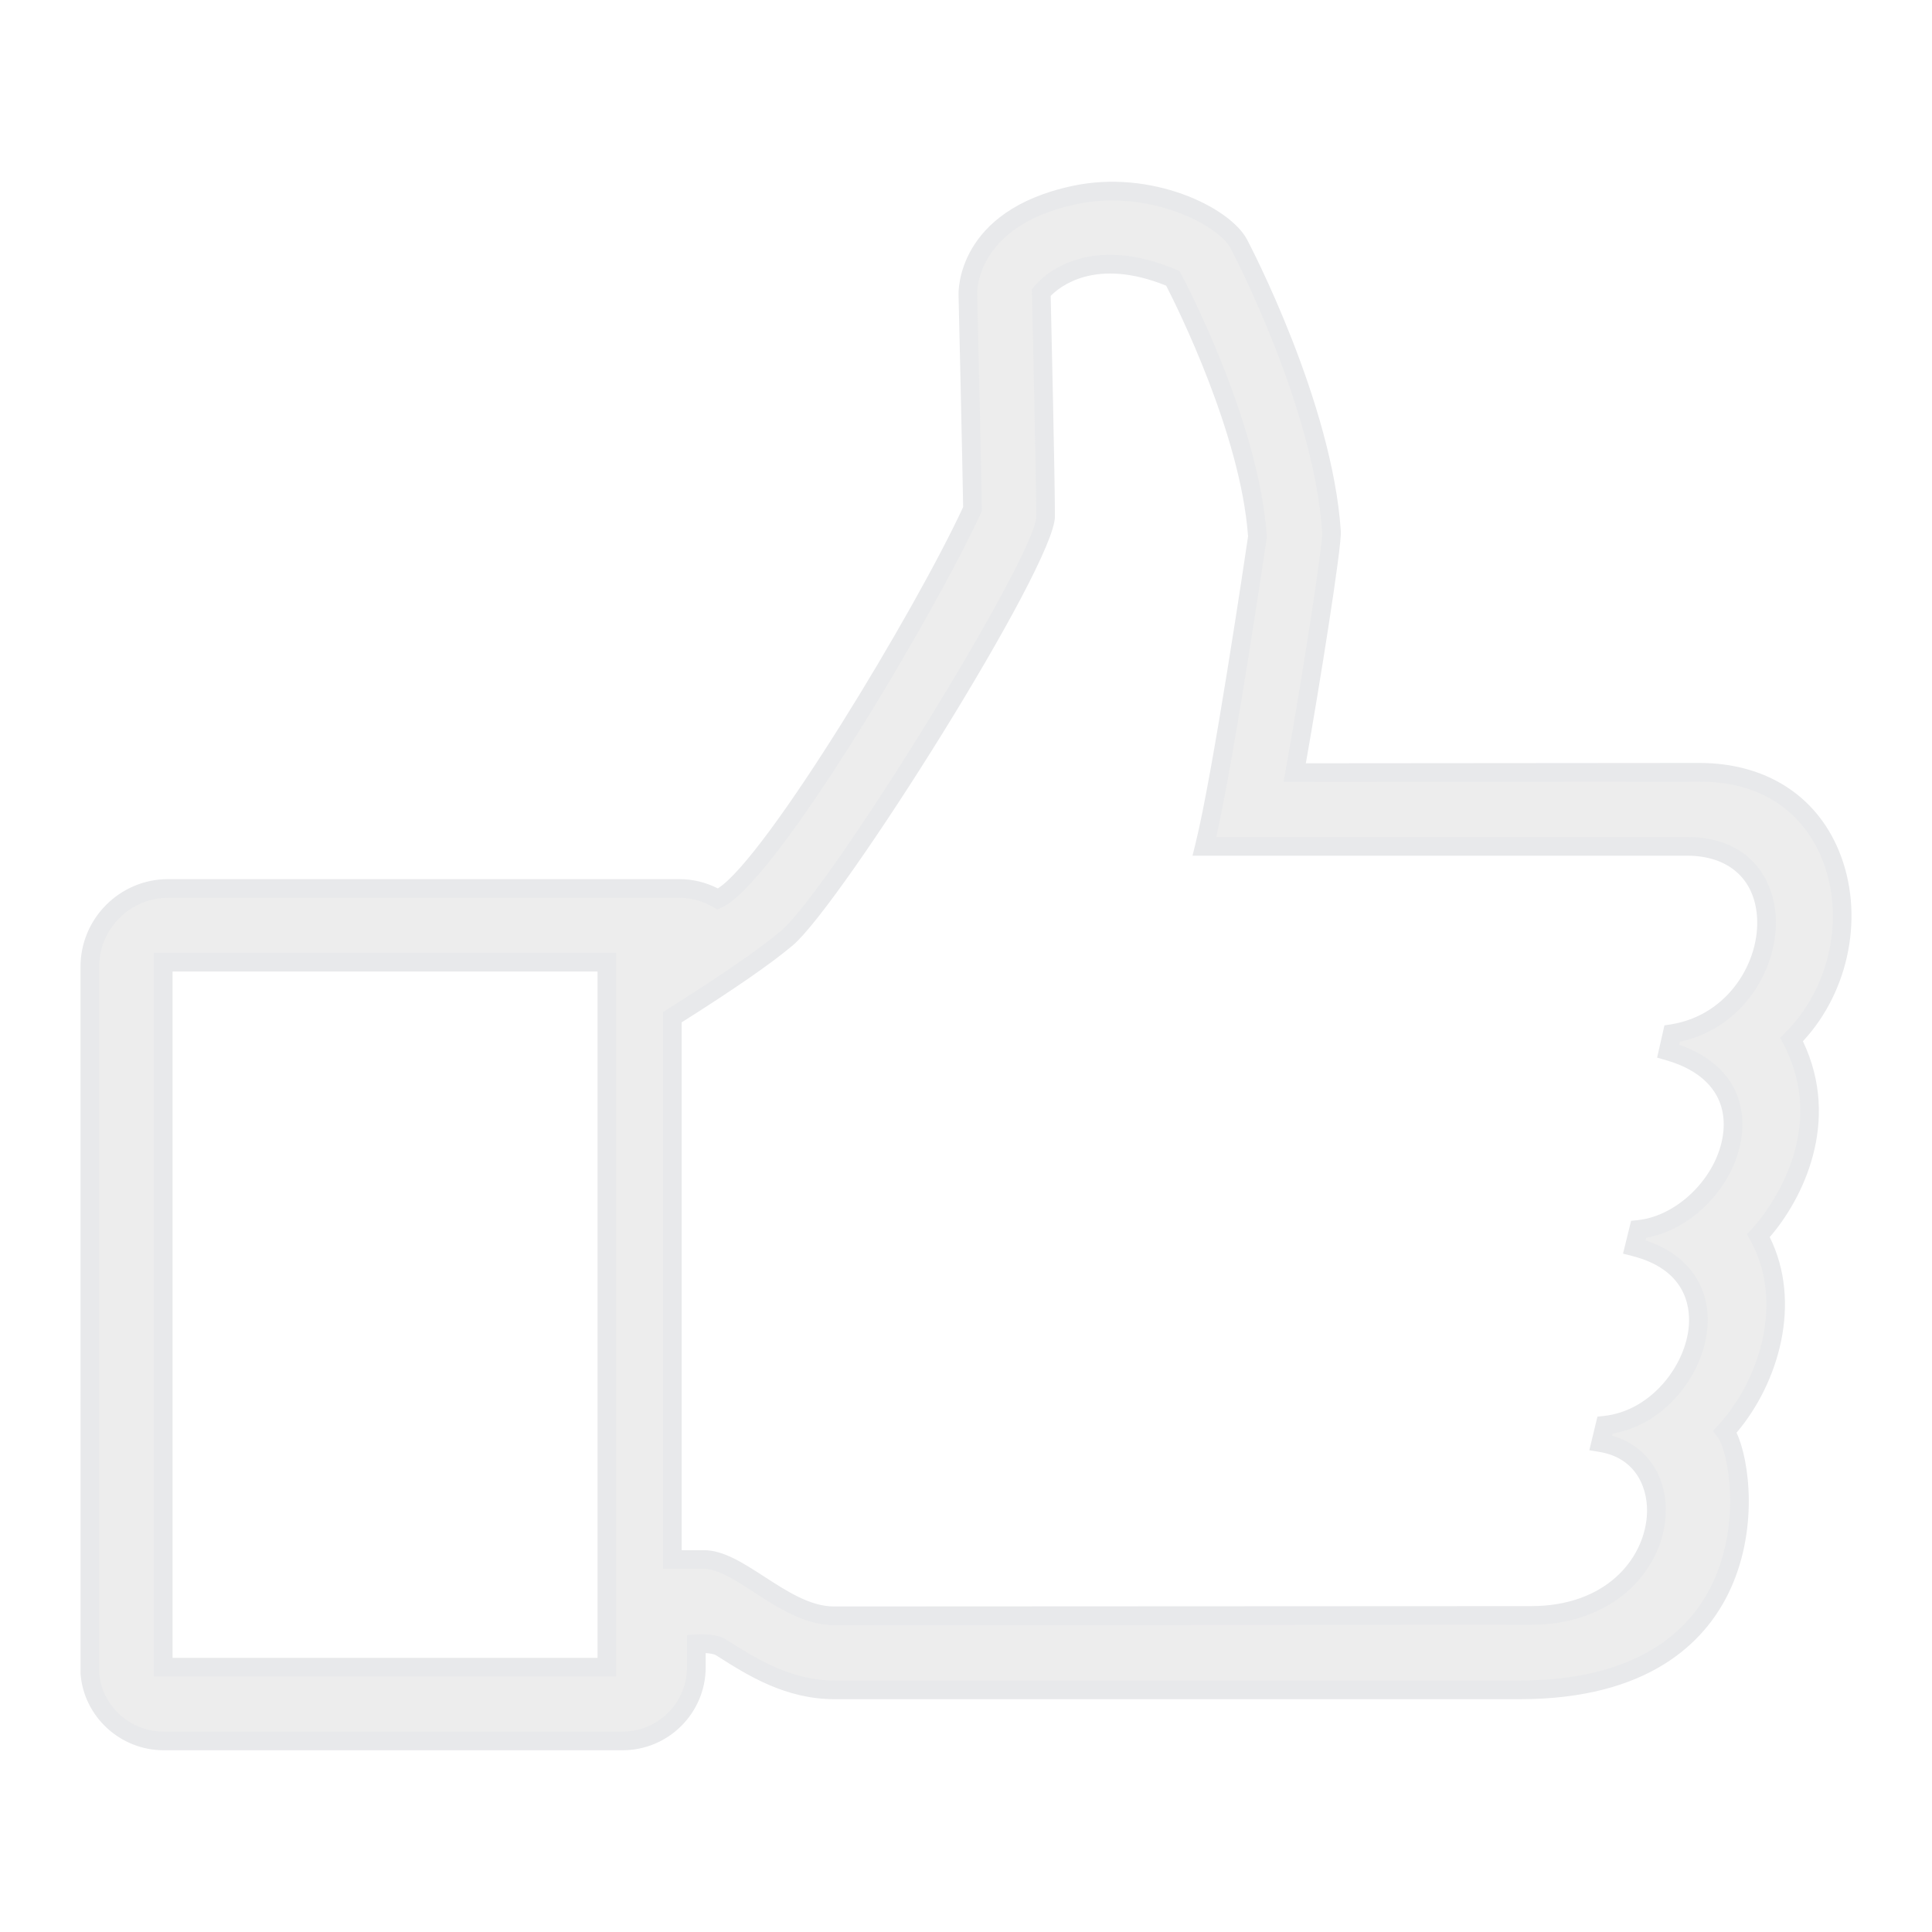
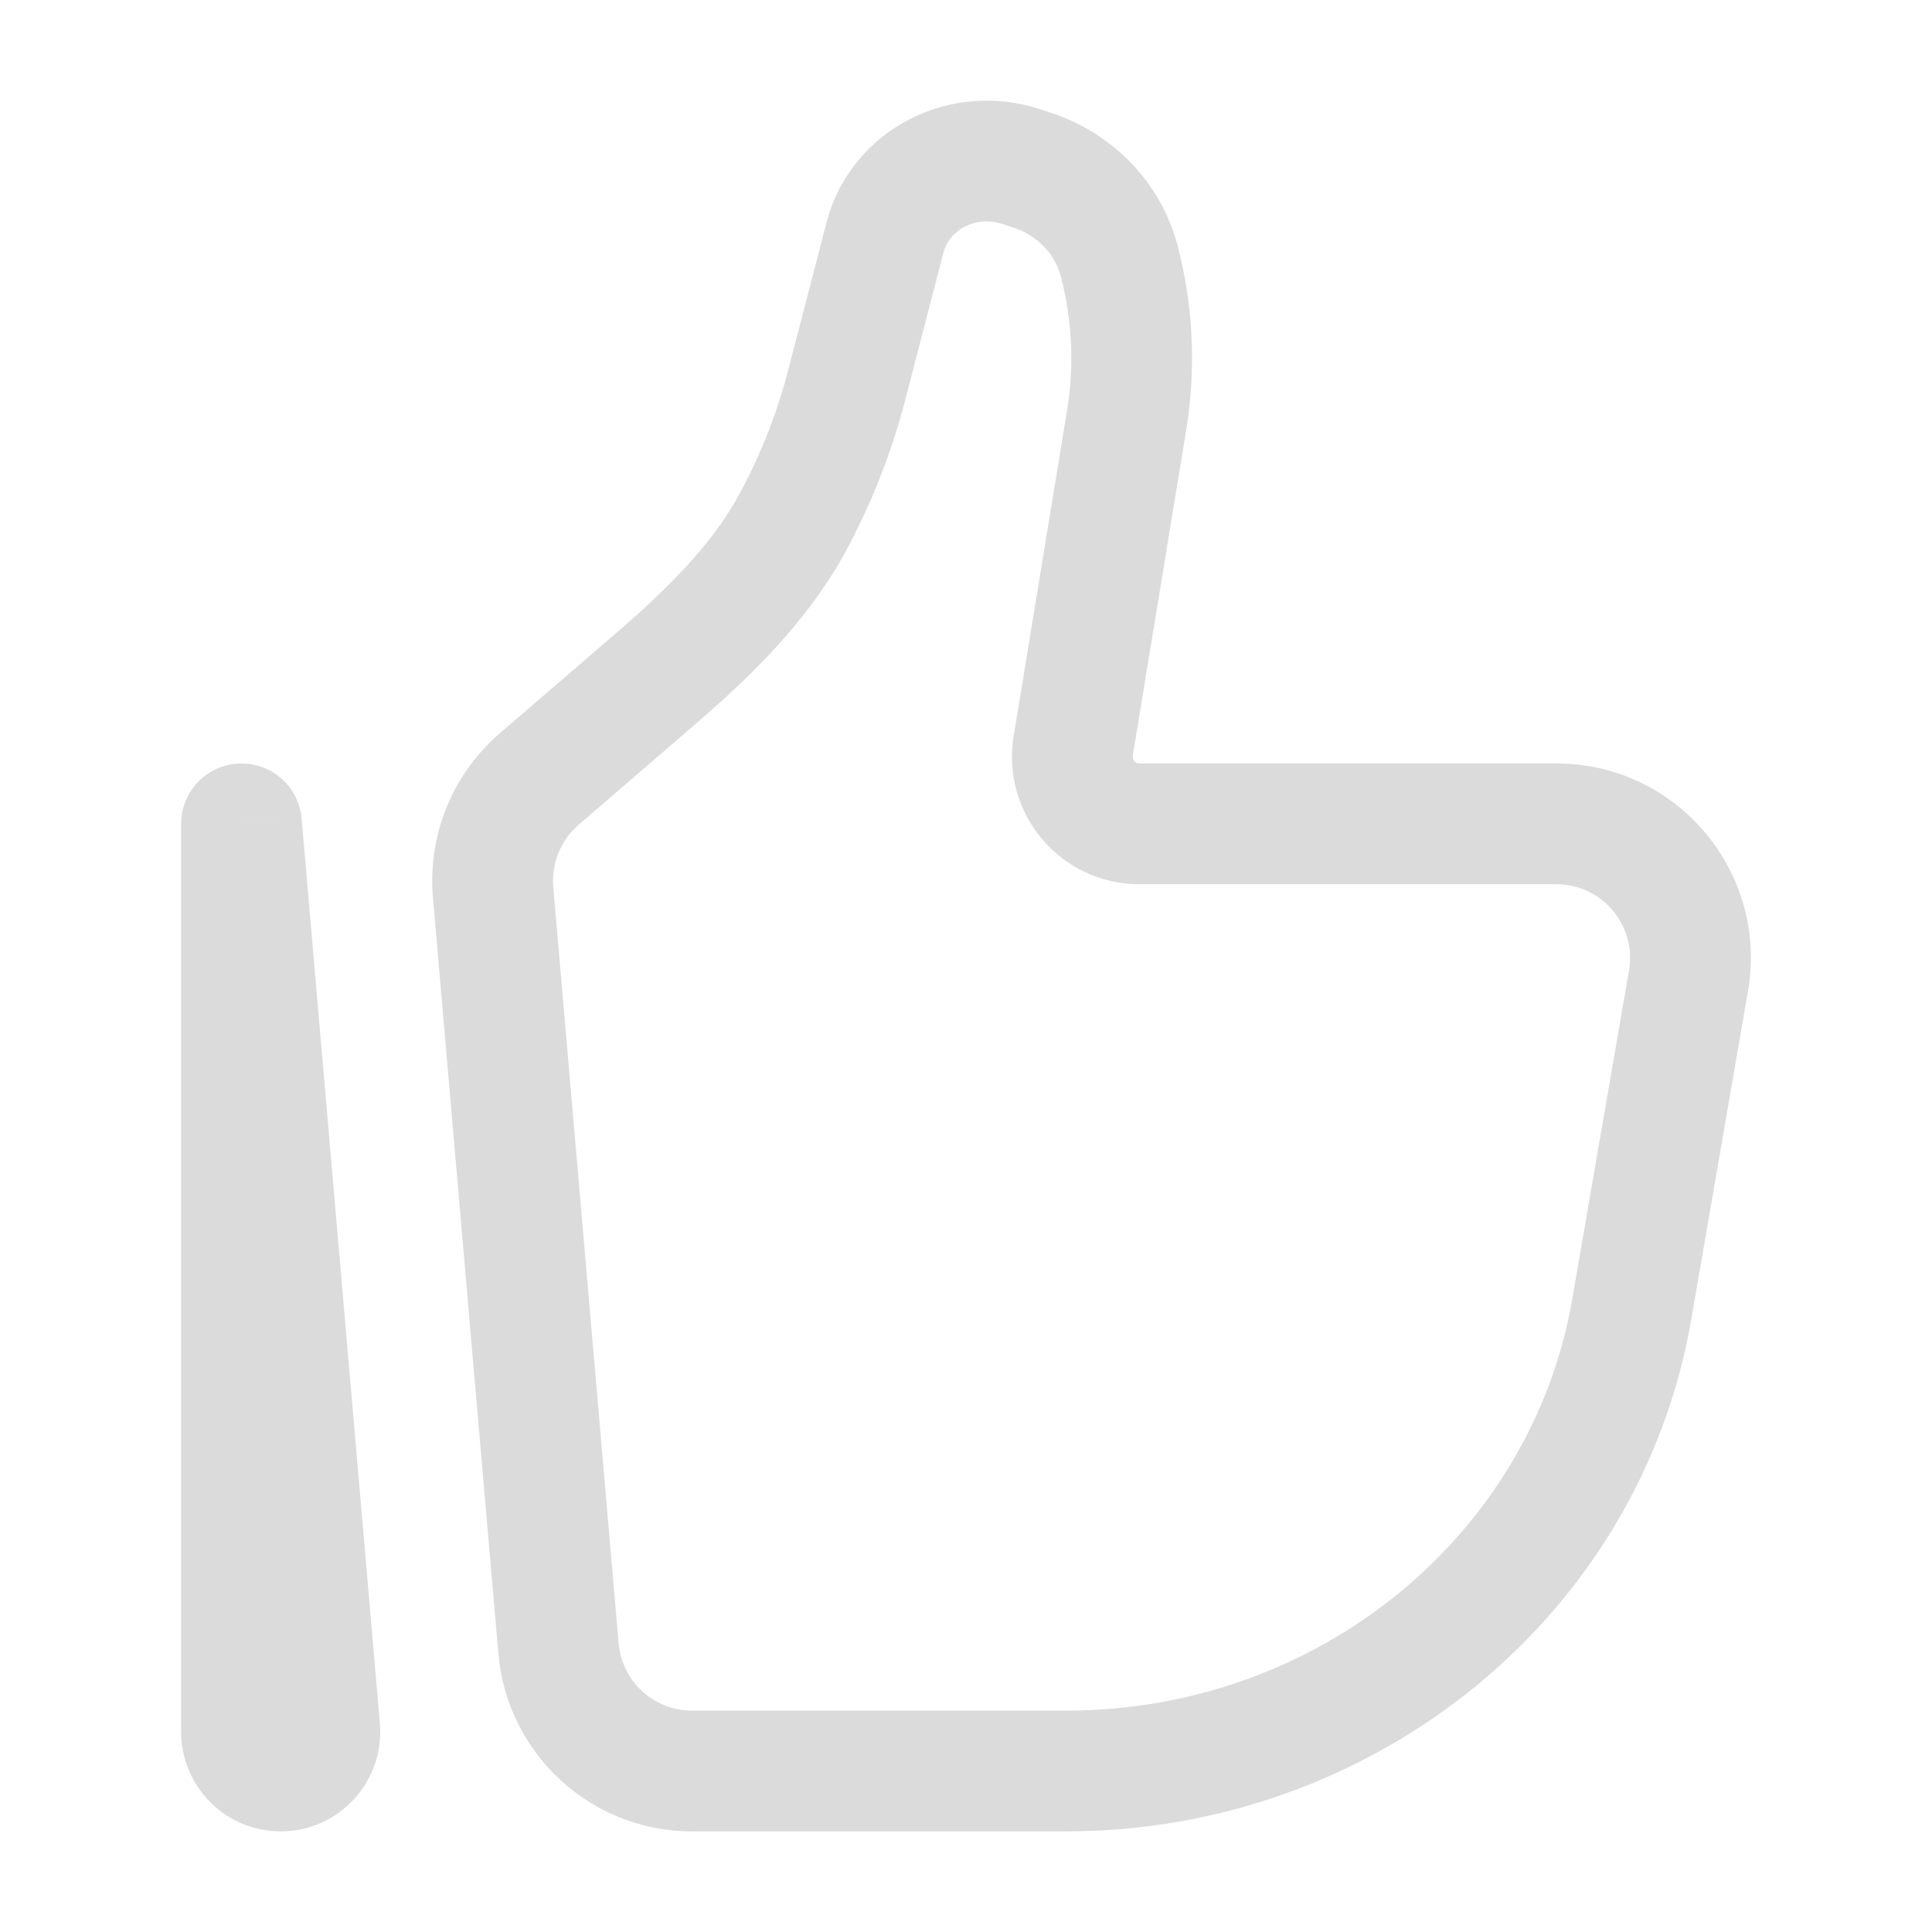
- <svg xmlns="http://www.w3.org/2000/svg" version="1.1" id="Layer_1" x="0px" y="0px" viewBox="0 0 1200 1200" enable-background="new 0 0 1200 1200" xml:space="preserve">
-   <g id="XMLID_1327_">
-     <g id="XMLID_1570_">
-       <g id="XMLID_949_">
-         <path id="XMLID_254_" fill="#edededff" d="M1112.792,645.67c55.208-54.788,38.254-165.989-57.248-165.989l-251.388,0.21     c9.575-53.116,23.496-141.446,22.866-149.61c-5.284-78.912-55.574-174.988-57.613-178.86     c-9.21-17.163-55.626-40.295-102.2-30.248c-60.124,12.873-66.459,51.284-66.039,61.907c0,0,2.461,105.076,2.878,133.073     c-28.835,63.162-128.208,229.569-158.243,242.232c-7.38-4.288-15.332-6.54-23.915-6.54H104.461     c-27.002,0-48.665,21.664-48.665,48.667v438.676c1.832,23.704,22.082,42.125,45.789,42.125h285.14     c25.171,0,45.789-20.461,45.789-45.789v-14.548c0,0,10.623-0.784,15.334,2.25c18.418,11.671,41.078,26.374,70.538,26.374h425.594     c159.03,0,142.074-141.236,127.527-160.442c26.791-29.25,43.327-80.952,20.669-121.664     C1109.757,748.915,1140.423,698.208,1112.792,645.67L1112.792,645.67z M376.94,1035.522H101.373V597.631H376.94V1035.522z      M1038.59,642.008l-2.46,10.831c73.208,20.828,34.172,105.285-18.367,110.781l-2.669,10.831     c70.33,17.793,36.79,104.869-18.21,110.783l-2.617,10.832c57.404,9.419,43.539,107.327-43.379,107.327l-432.92,0.209     c-30.456,0-58.243-34.955-80.744-34.955h-19.623V631.803c24.332-15.335,54.367-34.957,71.113-49.086     c31.502-26.949,160.702-235.692,160.702-261.855c0-26.164-2.666-139.194-2.666-139.194s25.118-32.708,81.738-8.793     c0,0,47.67,89.325,52.538,160.495c0,0-21.455,146.312-32.915,192.309h299.9C1121.792,525.889,1107.717,631.173,1038.59,642.008     L1038.59,642.008z M1038.59,642.008" />
-       </g>
-       <g id="XMLID_1046_">
-         <path id="XMLID_255_" fill="#e8e9ebff" d="M386.728,1087.109H101.58c-26.862,0-49.519-20.857-51.558-47.475L50,600.511     c0-30.033,24.424-54.47,54.457-54.47h317.435c8.361,0,16.416,1.943,23.972,5.772c29.852-18.715,123.214-173.648,152.362-236.887     c-0.465-29.801-2.855-131.709-2.855-131.709c-0.079-2.04-1.235-52.334,70.625-67.713c48.895-10.564,97.689,12.994,108.519,33.176     c2.174,4.13,52.94,101.229,58.298,181.218c0.703,9.187-13.243,96.227-21.729,144.188l244.455-0.203     c40.773,0,72.358,19.909,86.655,54.621c16.031,38.909,6.786,86.893-22.375,118.24c23.881,50.001-0.294,98.289-20.618,121.638     c20.233,40.801,5.561,90.688-20.608,121.497c7.941,16.687,14.127,61.233-5.348,100.403     c-14.762,29.71-49.167,65.117-129.262,65.117H518.382c-30.6,0-53.915-14.767-72.631-26.639l-1.008-0.634     c-1.121-0.725-3.66-1.184-6.422-1.366v8.763C438.32,1063.97,415.175,1087.109,386.728,1087.109z M104.457,557.642     c-23.632,0-42.857,19.23-42.857,42.869v438.677c1.575,20.172,19.135,36.321,39.98,36.321h285.148     c22.047,0,39.991-17.939,39.991-39.986v-19.933l5.369-0.396c2.107-0.164,12.847-0.736,18.897,3.154l0.974,0.617     c17.458,11.063,39.187,24.833,66.422,24.833h425.603c58.694,0,99.796-20.29,118.874-58.677     c19.258-38.734,10.523-83.868,4.021-92.461l-2.923-3.853l3.262-3.568c25.921-28.295,41.079-76.861,19.894-114.926l-2.072-3.716     l2.922-3.093c2.107-2.226,51.219-55.2,19.702-115.136l-1.994-3.794l3.037-3.025c28.219-27.999,37.577-72.669,22.76-108.622     c-7.297-17.718-26.873-47.444-75.927-47.444l-258.332,0.214l1.235-6.838c10.456-57.941,23.236-141.015,22.793-148.142     c-5.2-77.607-54.854-172.585-56.961-176.594c-7.897-14.733-51.399-36.875-95.843-27.28     c-62.422,13.362-61.527,54.271-61.459,56.01c0,0.091,2.458,105.205,2.877,133.211l0.024,1.302l-0.544,1.189     c-27.439,60.101-127.915,231.105-161.266,245.174l-2.664,1.121l-2.502-1.449c-6.673-3.874-13.55-5.761-21.005-5.761H104.457z      M382.741,1041.324H95.575V591.833h287.165V1041.324z M107.176,1029.723H371.14V603.434H107.176V1029.723z M517.973,1009.404     c-18.103,0-34.825-10.836-49.576-20.392c-11.566-7.493-22.487-14.569-31.177-14.569h-25.421V628.602l2.708-1.705     c33.68-21.225,57.392-37.583,70.466-48.613c31.109-26.611,158.65-233.533,158.65-257.42c0-25.796-2.652-137.93-2.674-139.063     l-0.045-2.044l1.246-1.626c1.132-1.484,28.559-35.98,88.591-10.598l1.893,0.799l0.974,1.812     c1.971,3.693,48.305,91.248,53.211,162.831l0.045,0.623l-0.09,0.617c-0.84,5.698-19.69,133.907-31.336,185.663h292.568     c37.737,0.107,53.075,24.996,54.855,48.249c2.458,32.084-19.531,70.488-59.454,78.894l-0.431,1.898     c27.076,9.453,41.238,29.041,39.039,54.4c-2.696,31.094-29.488,60.134-59.556,65.488l-0.408,1.625     c25.999,8.542,40.297,28.22,38.507,53.551c-1.971,28.078-24.901,60.541-58.968,66.443l-0.305,1.275     c22.047,6.338,35.188,26.192,33.149,51.189c-2.685,32.951-32.242,66.302-83.551,66.302L517.973,1009.404z M423.399,962.842     h13.821c12.112,0,24.437,7.982,37.488,16.433c14.058,9.109,28.594,18.529,43.265,18.529l432.911-0.21     c46.346,0,69.796-28.843,71.983-55.641c1.313-16.077-5.642-36.242-29.546-40.168l-6.164-1.008l5.042-20.872l4.057-0.437     c29.397-3.161,51.002-31.664,52.735-56.299c0.883-12.536-2.537-34.802-35.324-43.089l-5.585-1.416l5.019-20.393l4.056-0.419     c26.068-2.73,50.968-28.679,53.302-55.534c1.834-21.196-10.922-36.791-35.912-43.899l-5.292-1.508l4.556-20.024l3.884-0.611     c35.857-5.62,55.738-39.289,53.599-67.26c-1.791-23.434-17.979-37.464-43.3-37.537H740.688l1.789-7.206     c10.887-43.678,31.189-180.69,32.718-191.124c-4.566-63.475-44.206-142.766-50.878-155.721     c-44.024-17.803-66.331,0.816-71.712,6.373c0.374,16.143,2.617,113.186,2.617,137.063c0,30.407-131.969,239.94-162.74,266.262     c-13.345,11.255-35.946,26.923-69.084,47.875V962.842z" />
-       </g>
-     </g>
+ <svg xmlns="http://www.w3.org/2000/svg" viewBox="0 0 24 24" fill="none">
+   <g id="SVGRepo_bgCarrier" stroke-width="0" />
+   <g id="SVGRepo_tracerCarrier" stroke-linecap="round" stroke-linejoin="round" />
+   <g id="SVGRepo_iconCarrier">
+     <path d="M20.975 12.185L20.236 12.057L20.975 12.185ZM20.27 16.265L19.531 16.137L20.27 16.265ZM6.938 20.477L6.191 20.542L6.938 20.477ZM6.126 11.084L6.873 11.02L6.126 11.084ZM13.995 5.221L14.735 5.343V5.343L13.995 5.221ZM13.332 9.266L14.072 9.387V9.387L13.332 9.266ZM6.698 9.677L6.209 9.109H6.209L6.698 9.677ZM8.137 8.438L8.626 9.006H8.626L8.137 8.438ZM10.518 4.784L9.792 4.595L10.518 4.784ZM10.994 2.95L11.72 3.138V3.138L10.994 2.95ZM12.668 2.064L12.438 2.778L12.438 2.778L12.668 2.064ZM12.813 2.111L13.042 1.397L13.042 1.397L12.813 2.111ZM9.862 6.463L10.524 6.816V6.816L9.862 6.463ZM13.905 3.248L13.179 3.436V3.436L13.905 3.248ZM11.674 2.132L11.349 1.457V1.457L11.674 2.132ZM3.972 21.471L3.224 21.535L3.972 21.471ZM3 10.234L3.747 10.17C3.713 9.769 3.369 9.468 2.968 9.485C2.566 9.502 2.25 9.833 2.25 10.234H3ZM20.236 12.057L19.531 16.137L21.009 16.393L21.714 12.313L20.236 12.057ZM13.245 21.25H8.596V22.75H13.245V21.25ZM7.685 20.413L6.873 11.02L5.378 11.149L6.191 20.542L7.685 20.413ZM19.531 16.137C19.024 19.068 16.381 21.25 13.245 21.25V22.75C17.071 22.75 20.371 20.081 21.009 16.393L19.531 16.137ZM13.255 5.1L12.592 9.145L14.072 9.387L14.735 5.343L13.255 5.1ZM7.188 10.246L8.626 9.006L7.647 7.87L6.209 9.109L7.188 10.246ZM11.244 4.972L11.72 3.138L10.268 2.762L9.792 4.595L11.244 4.972ZM12.438 2.778L12.583 2.825L13.042 1.397L12.897 1.35L12.438 2.778ZM10.524 6.816C10.835 6.232 11.078 5.613 11.244 4.972L9.792 4.595C9.656 5.121 9.457 5.629 9.2 6.109L10.524 6.816ZM12.583 2.825C12.89 2.923 13.107 3.16 13.179 3.436L14.631 3.059C14.425 2.267 13.819 1.646 13.042 1.397L12.583 2.825ZM11.72 3.138C11.755 3.003 11.852 2.879 12 2.808L11.349 1.457C10.817 1.713 10.417 2.186 10.268 2.762L11.72 3.138ZM12 2.808C12.134 2.743 12.293 2.732 12.438 2.778L12.897 1.35C12.387 1.187 11.831 1.224 11.349 1.457L12 2.808ZM14.154 10.984H19.335V9.484H14.154V10.984ZM4.719 21.406L3.747 10.17L2.253 10.299L3.224 21.535L4.719 21.406ZM3.75 21.513V10.234H2.25V21.513H3.75ZM3.224 21.535C3.211 21.383 3.331 21.25 3.487 21.25V22.75C4.213 22.75 4.781 22.128 4.719 21.406L3.224 21.535ZM14.735 5.343C14.86 4.583 14.824 3.805 14.631 3.059L13.179 3.436C13.32 3.979 13.346 4.546 13.255 5.1L14.735 5.343ZM8.596 21.25C8.122 21.25 7.726 20.887 7.685 20.413L6.191 20.542C6.299 21.79 7.343 22.75 8.596 22.75V21.25ZM8.626 9.006C9.306 8.42 10.039 7.723 10.524 6.816L9.2 6.109C8.854 6.758 8.303 7.305 7.647 7.87L8.626 9.006ZM21.714 12.313C21.97 10.836 20.834 9.484 19.335 9.484V10.984C19.901 10.984 20.333 11.496 20.236 12.057L21.714 12.313ZM3.487 21.25C3.633 21.25 3.75 21.368 3.75 21.513H2.25C2.25 22.195 2.803 22.75 3.487 22.75V21.25ZM12.592 9.145C12.434 10.108 13.177 10.984 14.154 10.984V9.484C14.104 9.484 14.064 9.439 14.072 9.387L12.592 9.145ZM6.873 11.02C6.847 10.726 6.965 10.438 7.188 10.246L6.209 9.109C5.62 9.616 5.311 10.375 5.378 11.149L6.873 11.02Z" fill="#dbdbdc" />
  </g>
</svg>
